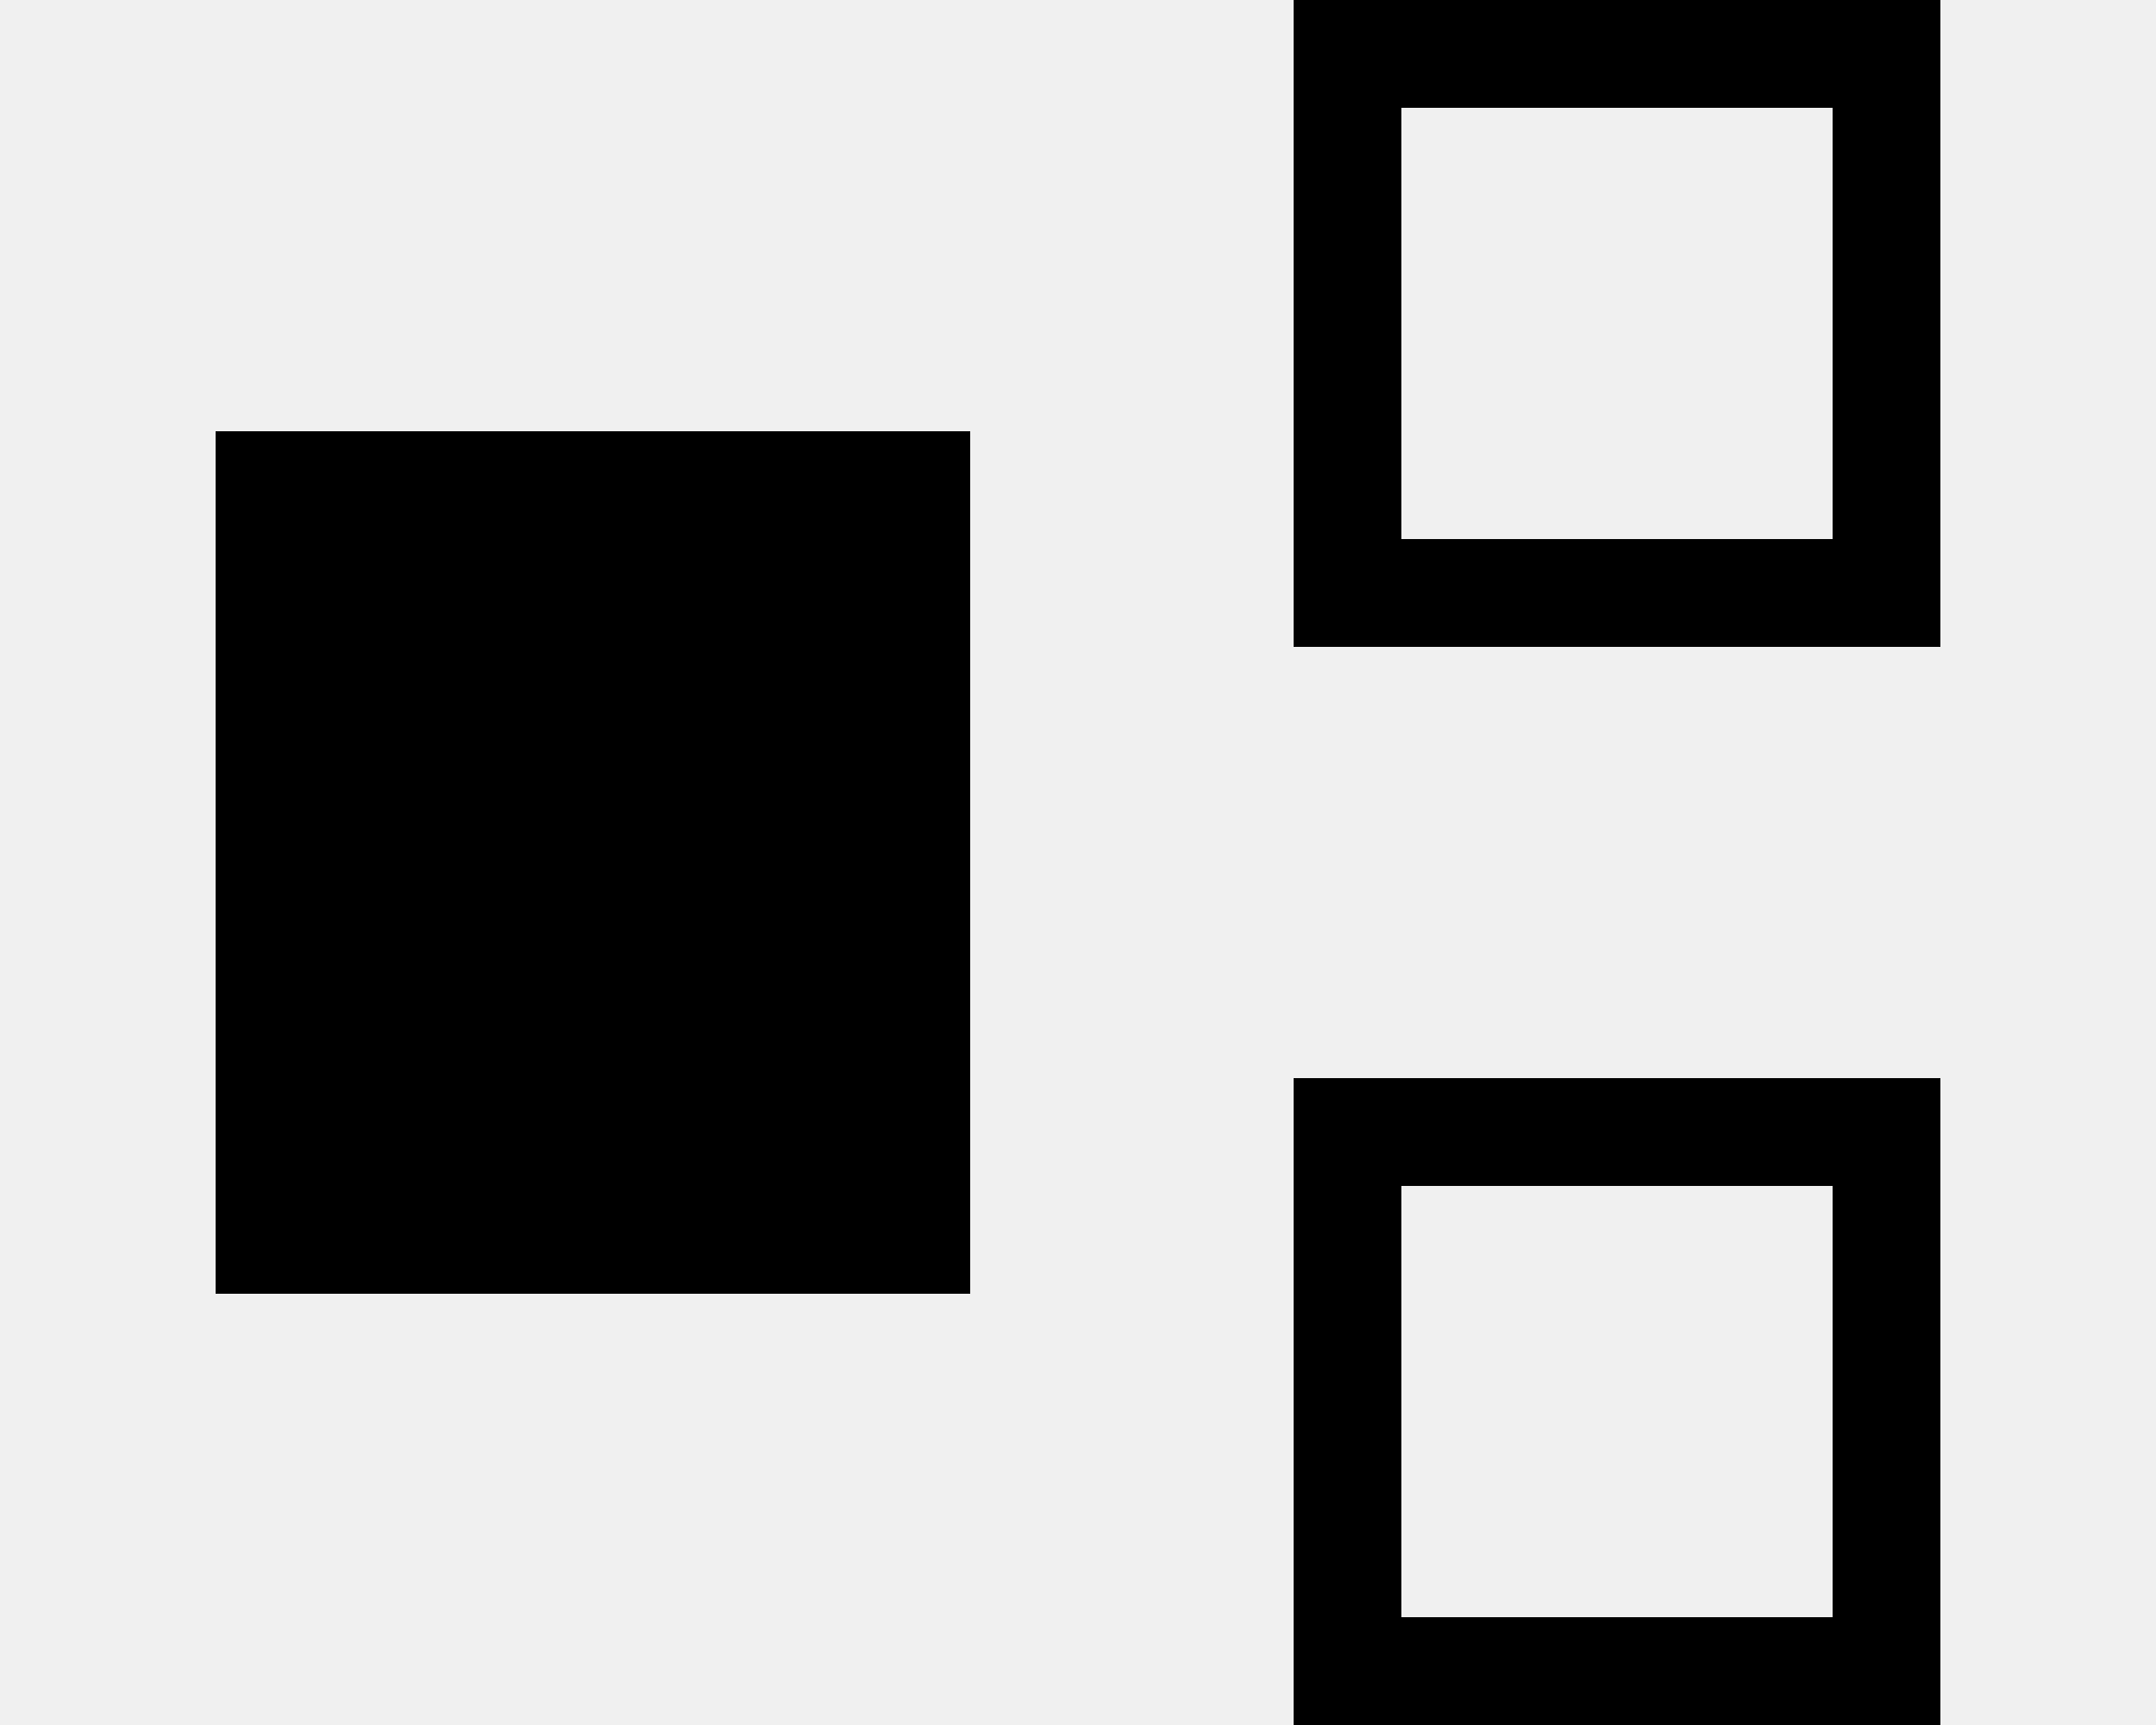
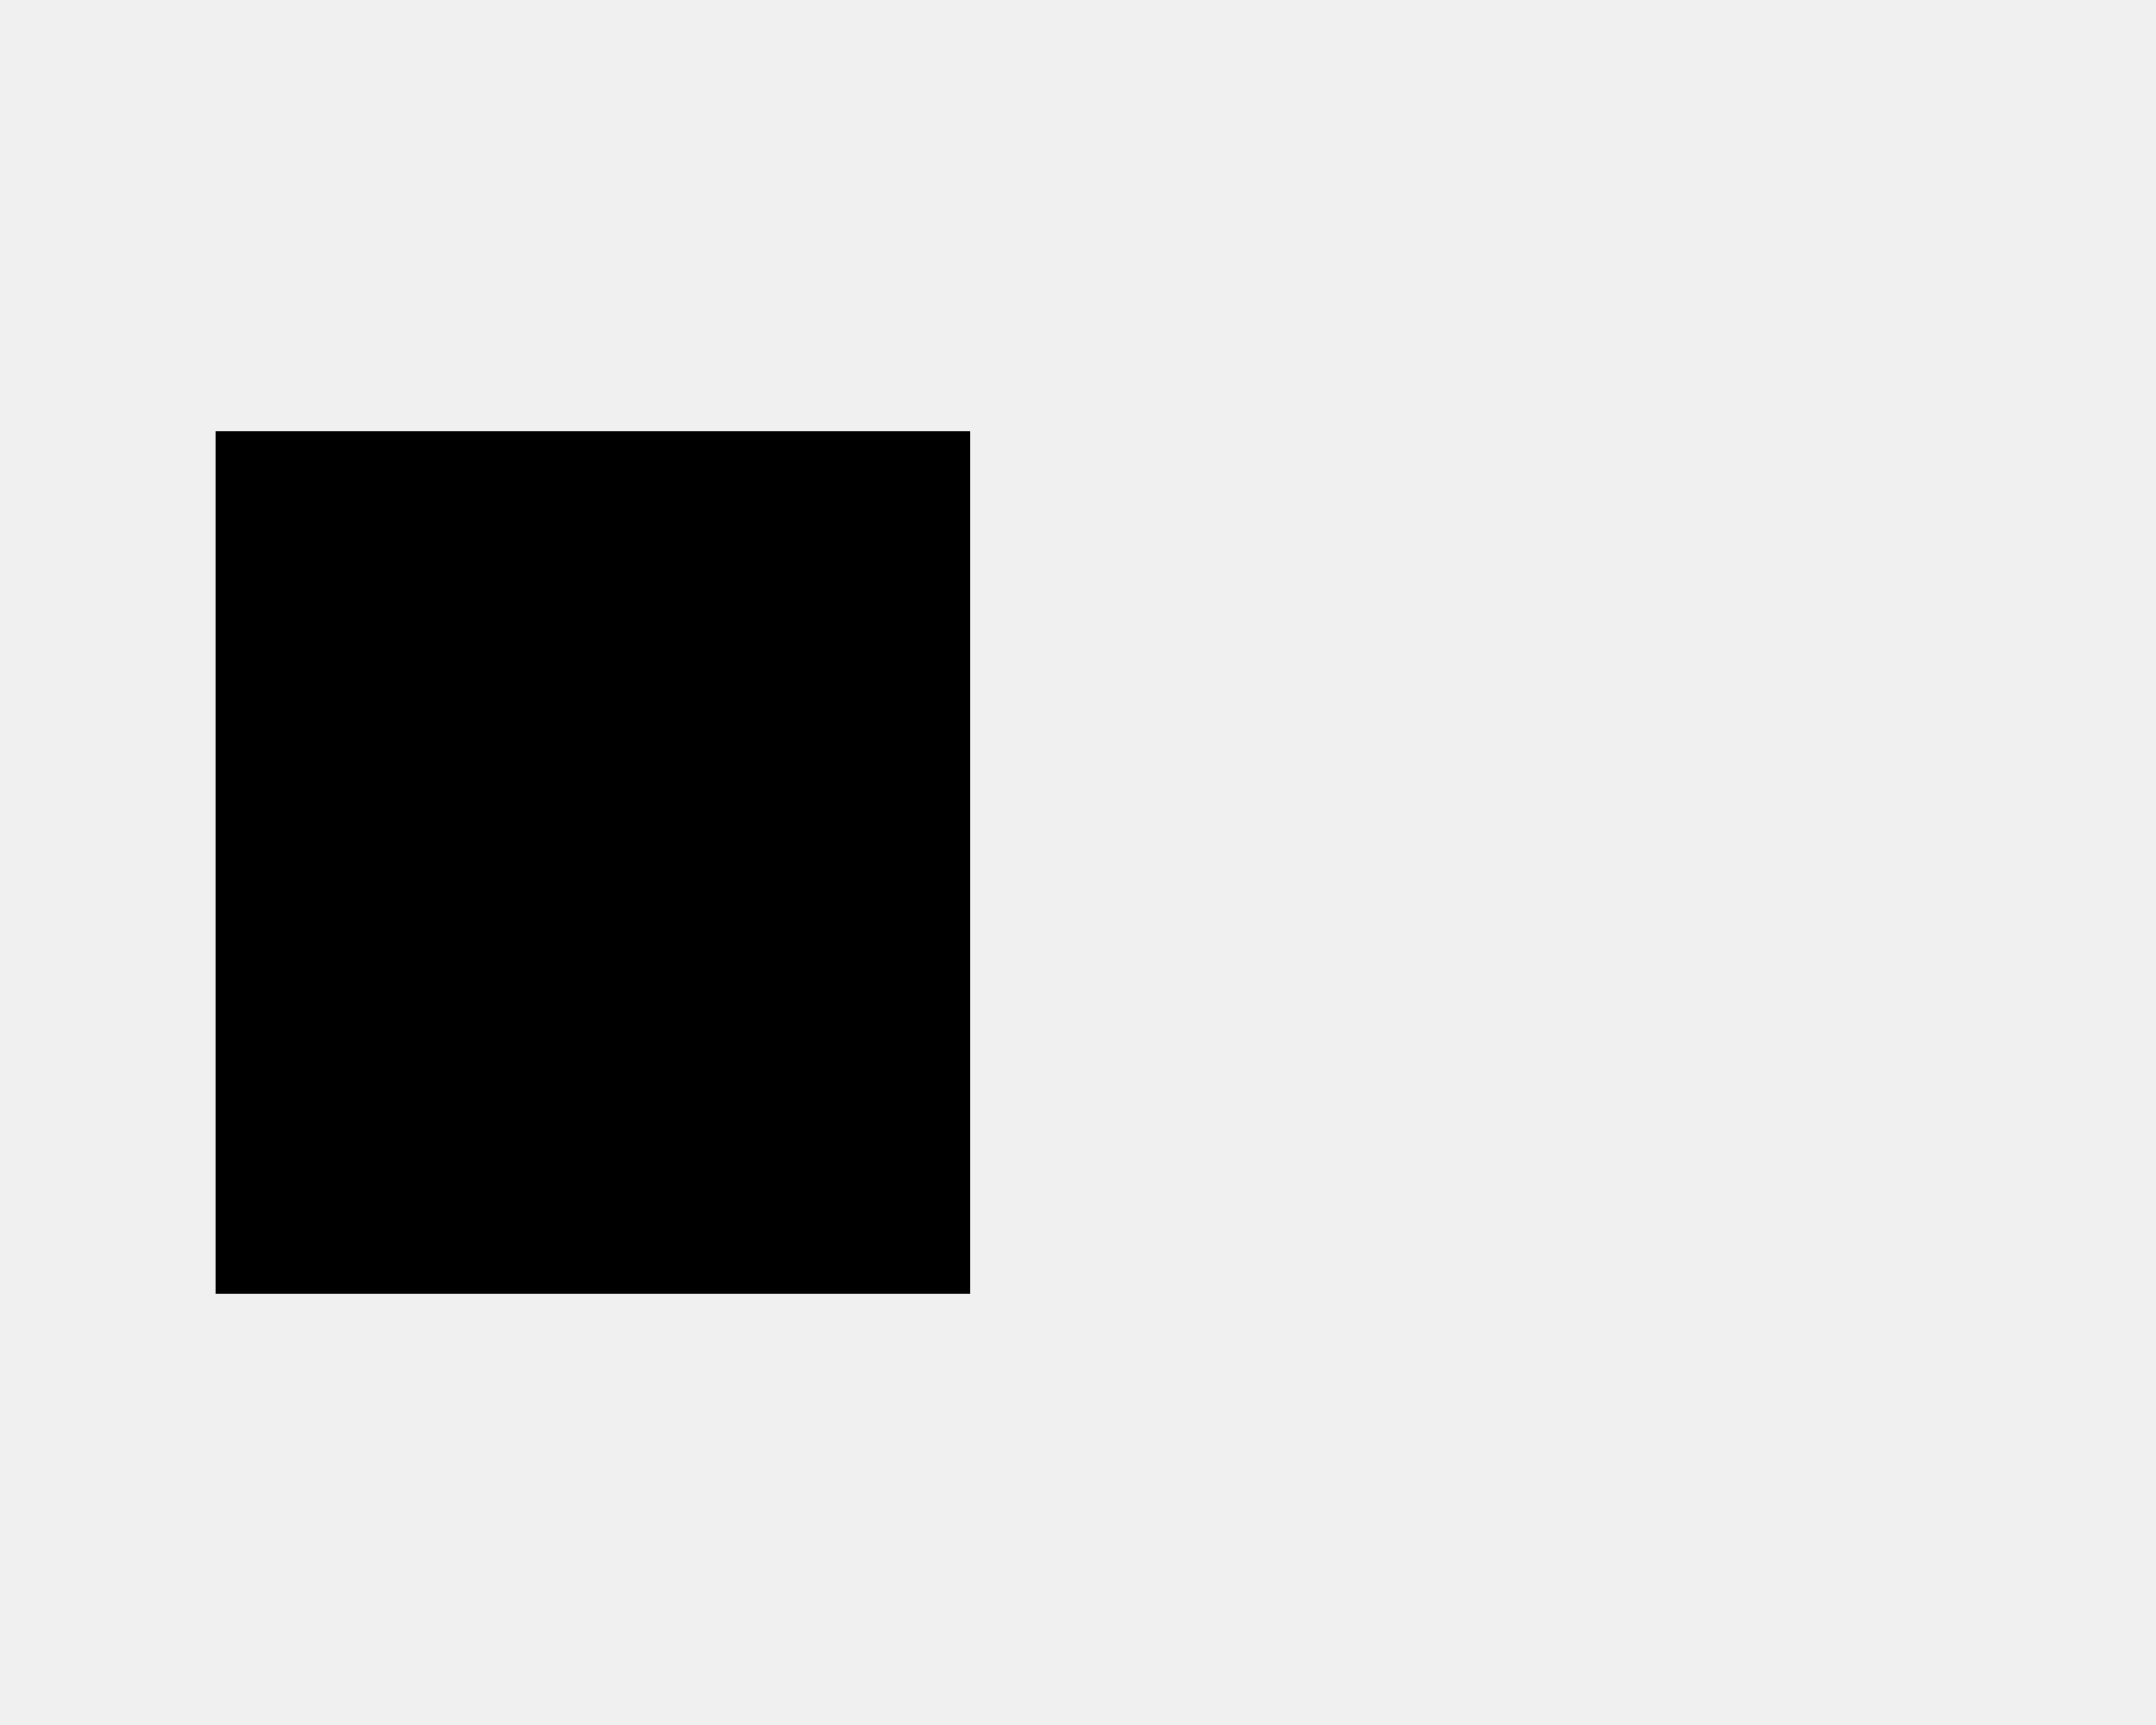
<svg xmlns="http://www.w3.org/2000/svg" width="20" height="16" viewBox="0 0 20 16" version="1.1" id="svg17">
  <defs id="defs10">
    <g id="g8">
      <symbol overflow="visible" id="glyph0-0">
        <path style="stroke:none" d="" id="path2" />
      </symbol>
      <symbol overflow="visible" id="glyph0-1">
        <path style="stroke:none" d="m 4.891,-7.547 c 0,-0.219 0,-0.438 -0.234,-0.438 -0.25,0 -0.25,0.25 -0.25,0.438 v 7.062 h -3.312 c -0.188,0 -0.438,0 -0.438,0.25 C 0.656,0 0.906,0 1.094,0 h 7.125 c 0.203,0 0.422,0 0.422,-0.234 0,-0.25 -0.219,-0.25 -0.422,-0.25 H 4.891 Z m 0,0" id="path5" />
      </symbol>
    </g>
  </defs>
  <g id="surface1">
    <g style="fill:#000000;fill-opacity:1" id="g14">
-       <rect style="fill:#000000;stroke:#ffffff;stroke-width:3.19839e-08;stroke-linejoin:bevel" id="rect381" width="7" height="8" x="2" y="4" />
-       <rect style="fill:#000000;fill-opacity:0;stroke:#000000;stroke-width:1;stroke-linejoin:miter;stroke-dasharray:none;stroke-opacity:1" id="rect383-6" width="5" height="5" x="12.5" y="0.5" />
-       <rect style="fill:#000000;fill-opacity:0;stroke:#000000;stroke-width:1;stroke-linejoin:miter;stroke-dasharray:none;stroke-opacity:1" id="rect383-6-7" width="5" height="5" x="12.5" y="10.5" />
+       <rect style="stroke-width:3.19839e-08;stroke-linejoin:bevel" id="rect381" width="7" height="8" x="2" y="4" />
+       <rect style="fill-opacity:0;stroke-width:1;stroke-linejoin:miter;stroke-dasharray:none;stroke-opacity:1" id="rect383-6" width="5" height="5" x="12.5" y="0.5" />
+       <rect style="fill-opacity:0;stroke-width:1;stroke-linejoin:miter;stroke-dasharray:none;stroke-opacity:1" id="rect383-6-7" width="5" height="5" x="12.5" y="10.5" />
    </g>
  </g>
</svg>
